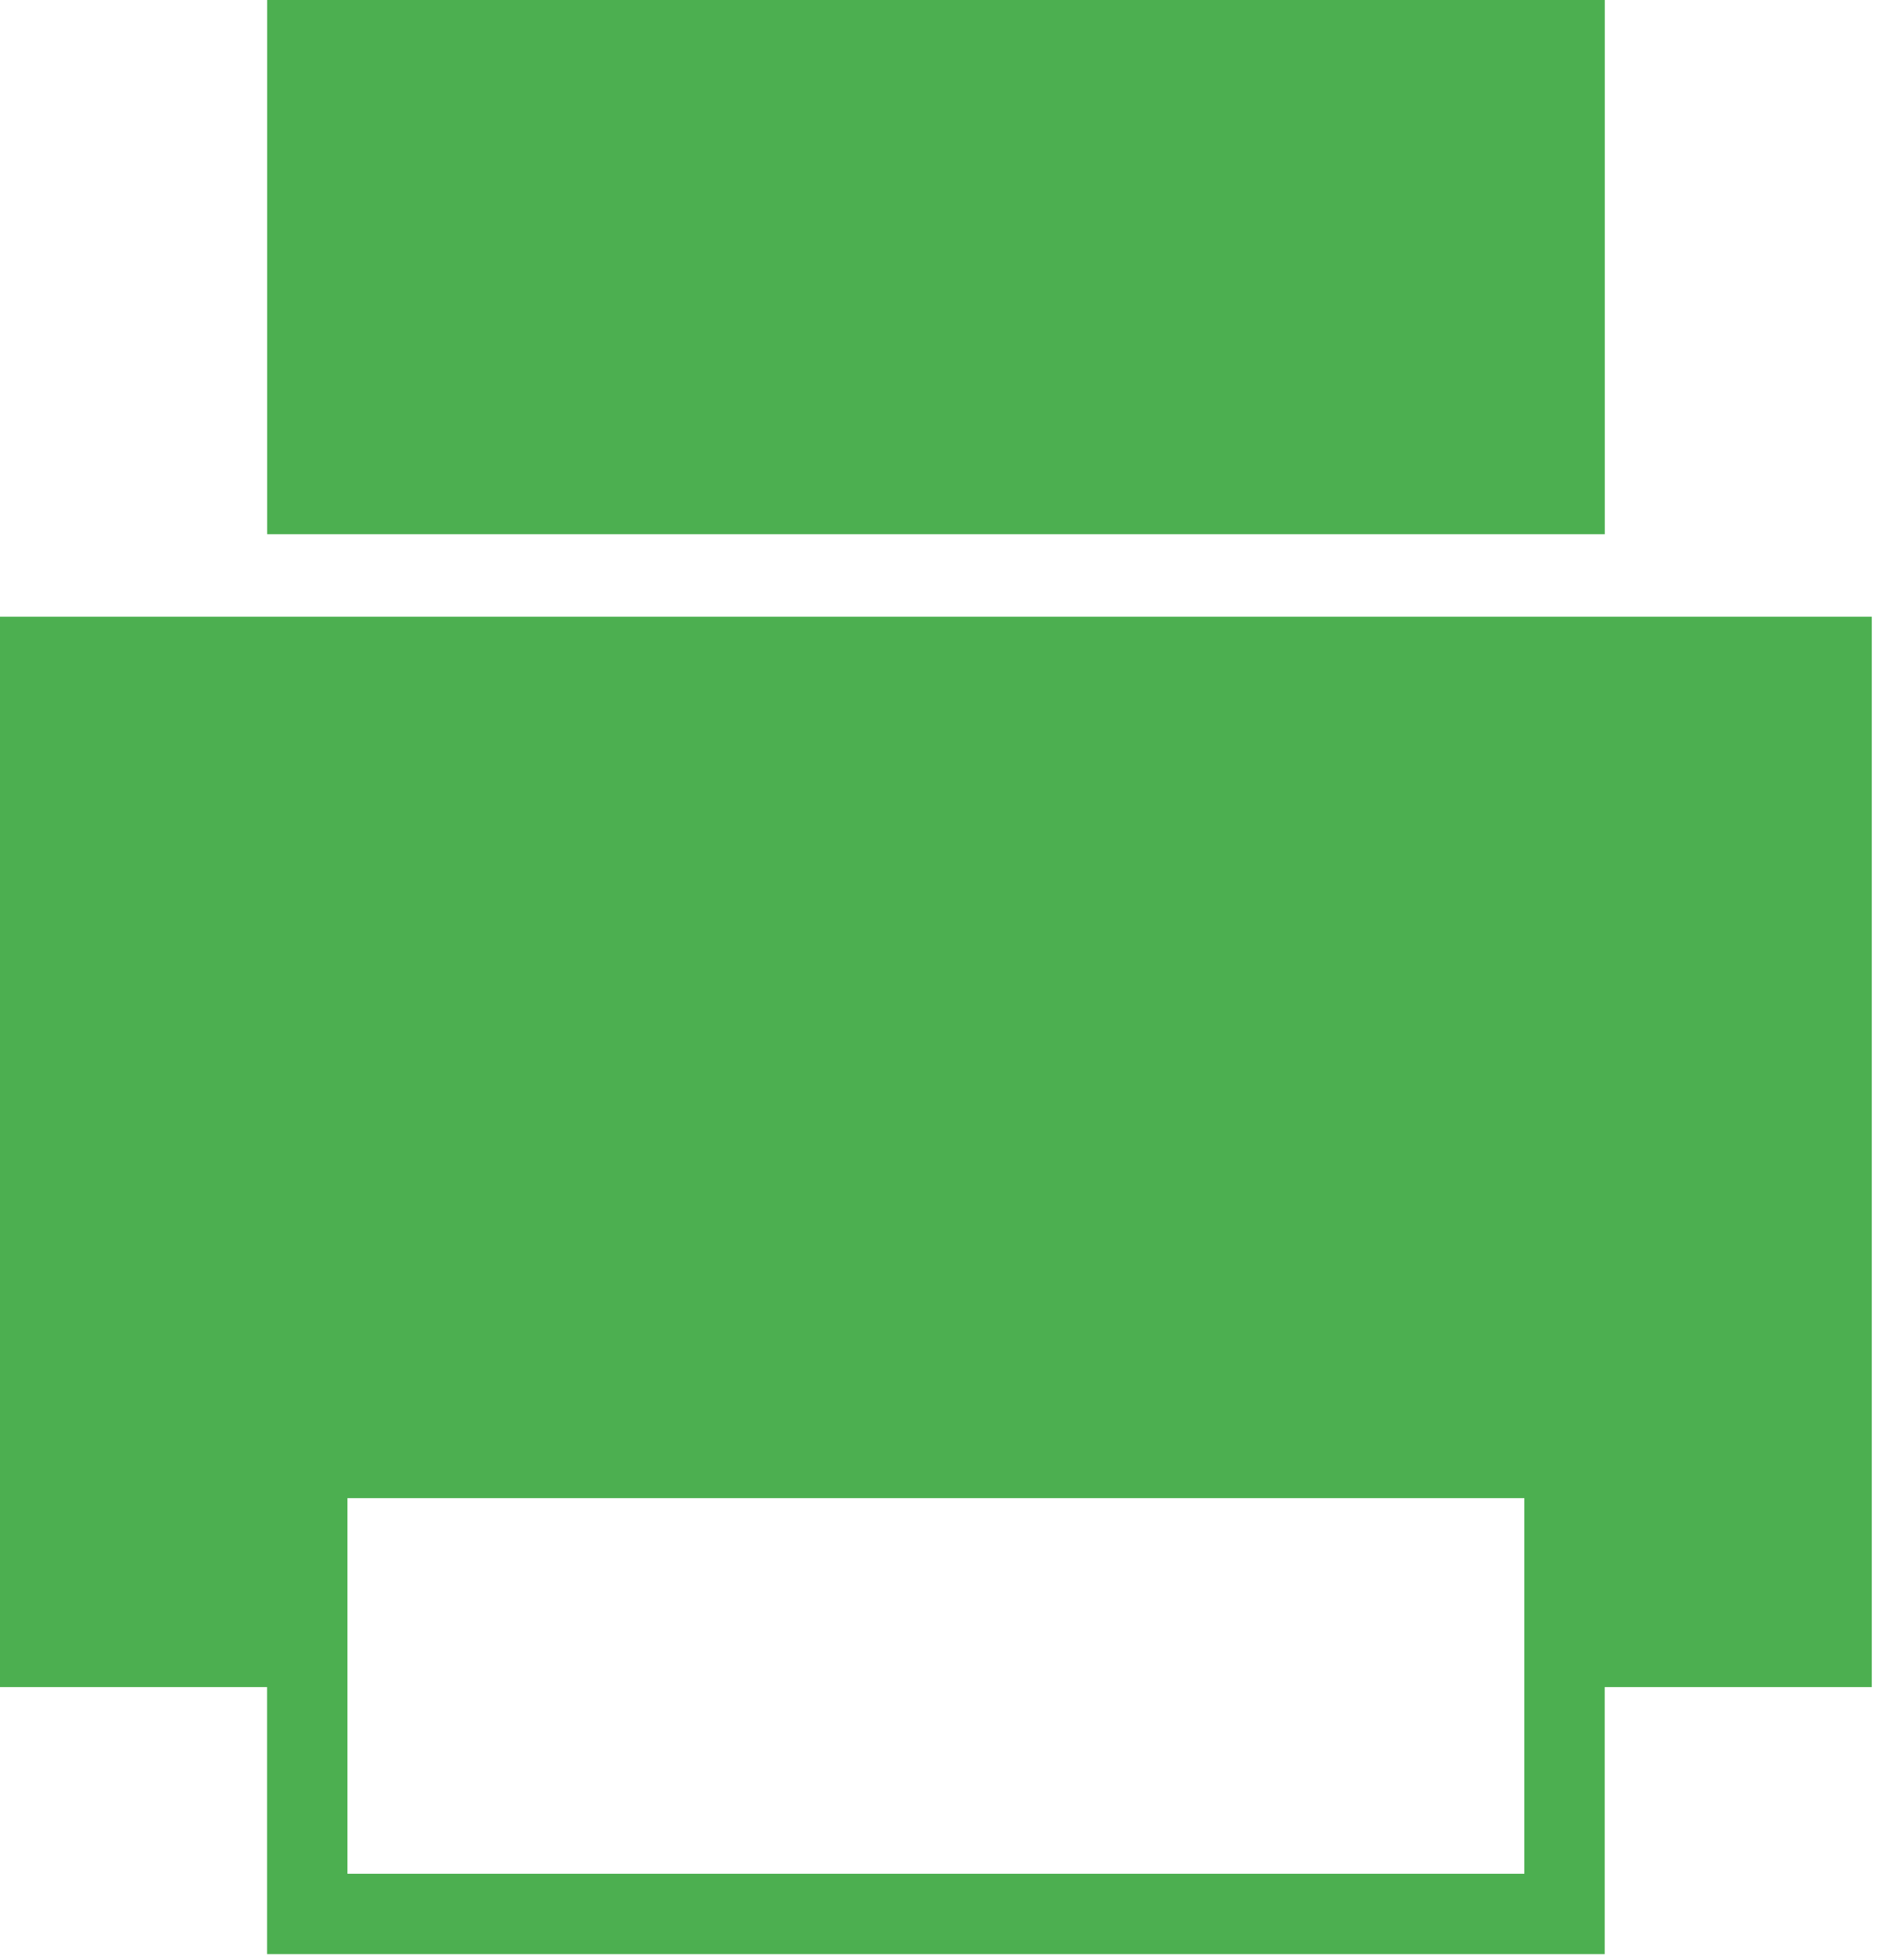
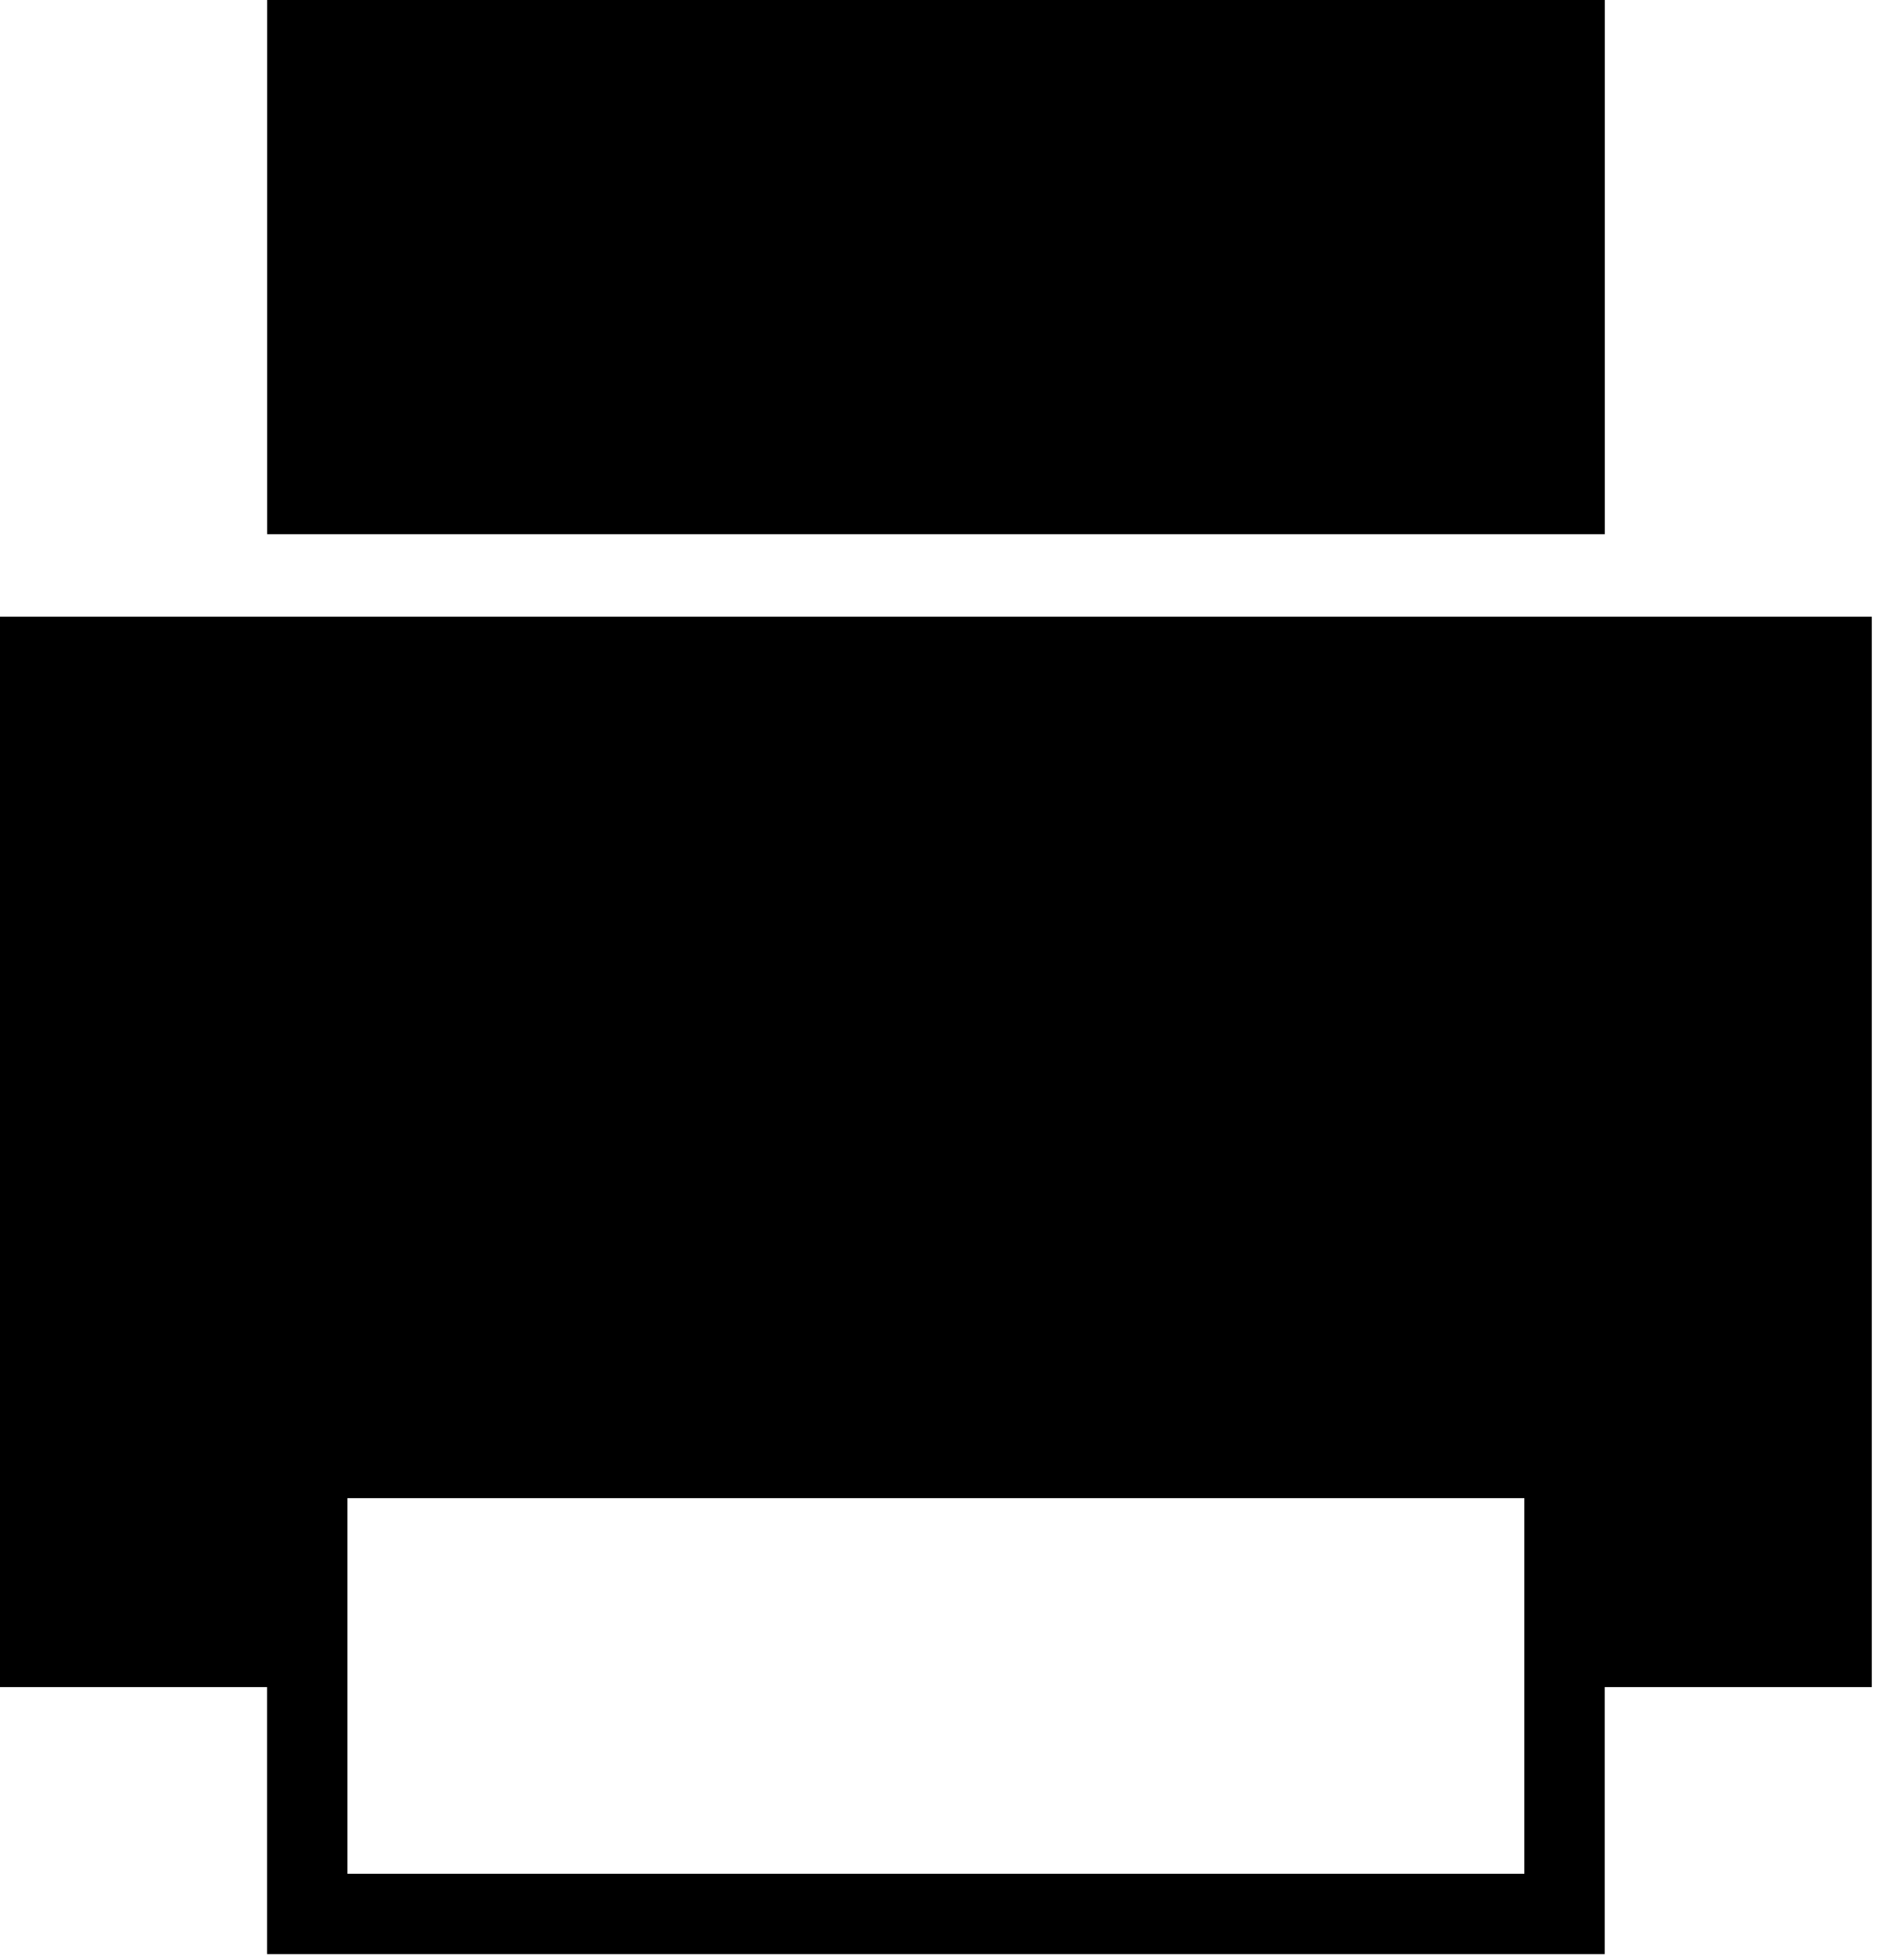
- <svg xmlns="http://www.w3.org/2000/svg" version="1.1" id="Layer_1" x="0px" y="0px" width="48.077px" height="50px" viewBox="0 0 48.077 50" enable-background="new 0 0 48.077 50" xml:space="preserve">
-   <rect x="6.814" y="0" fill=" #4caf50" width="34.119" height="13.628" />
-   <path fill=" #4caf50" d="M38.881,47.8H8.862v-9.582h30.019V47.8z M0,15.732v27.306h6.812v6.812h34.119v-6.812h6.812V15.732H0z" />
+ <svg xmlns="http://www.w3.org/2000/svg" viewBox="0 0 48.077 50">
+   <path d="M6.814 0h34.119v13.628H6.814zM38.881 47.8H8.862v-9.582h30.019V47.8zM0 15.732v27.306h6.812v6.812h34.119v-6.812h6.812V15.732H0z" />
</svg>
